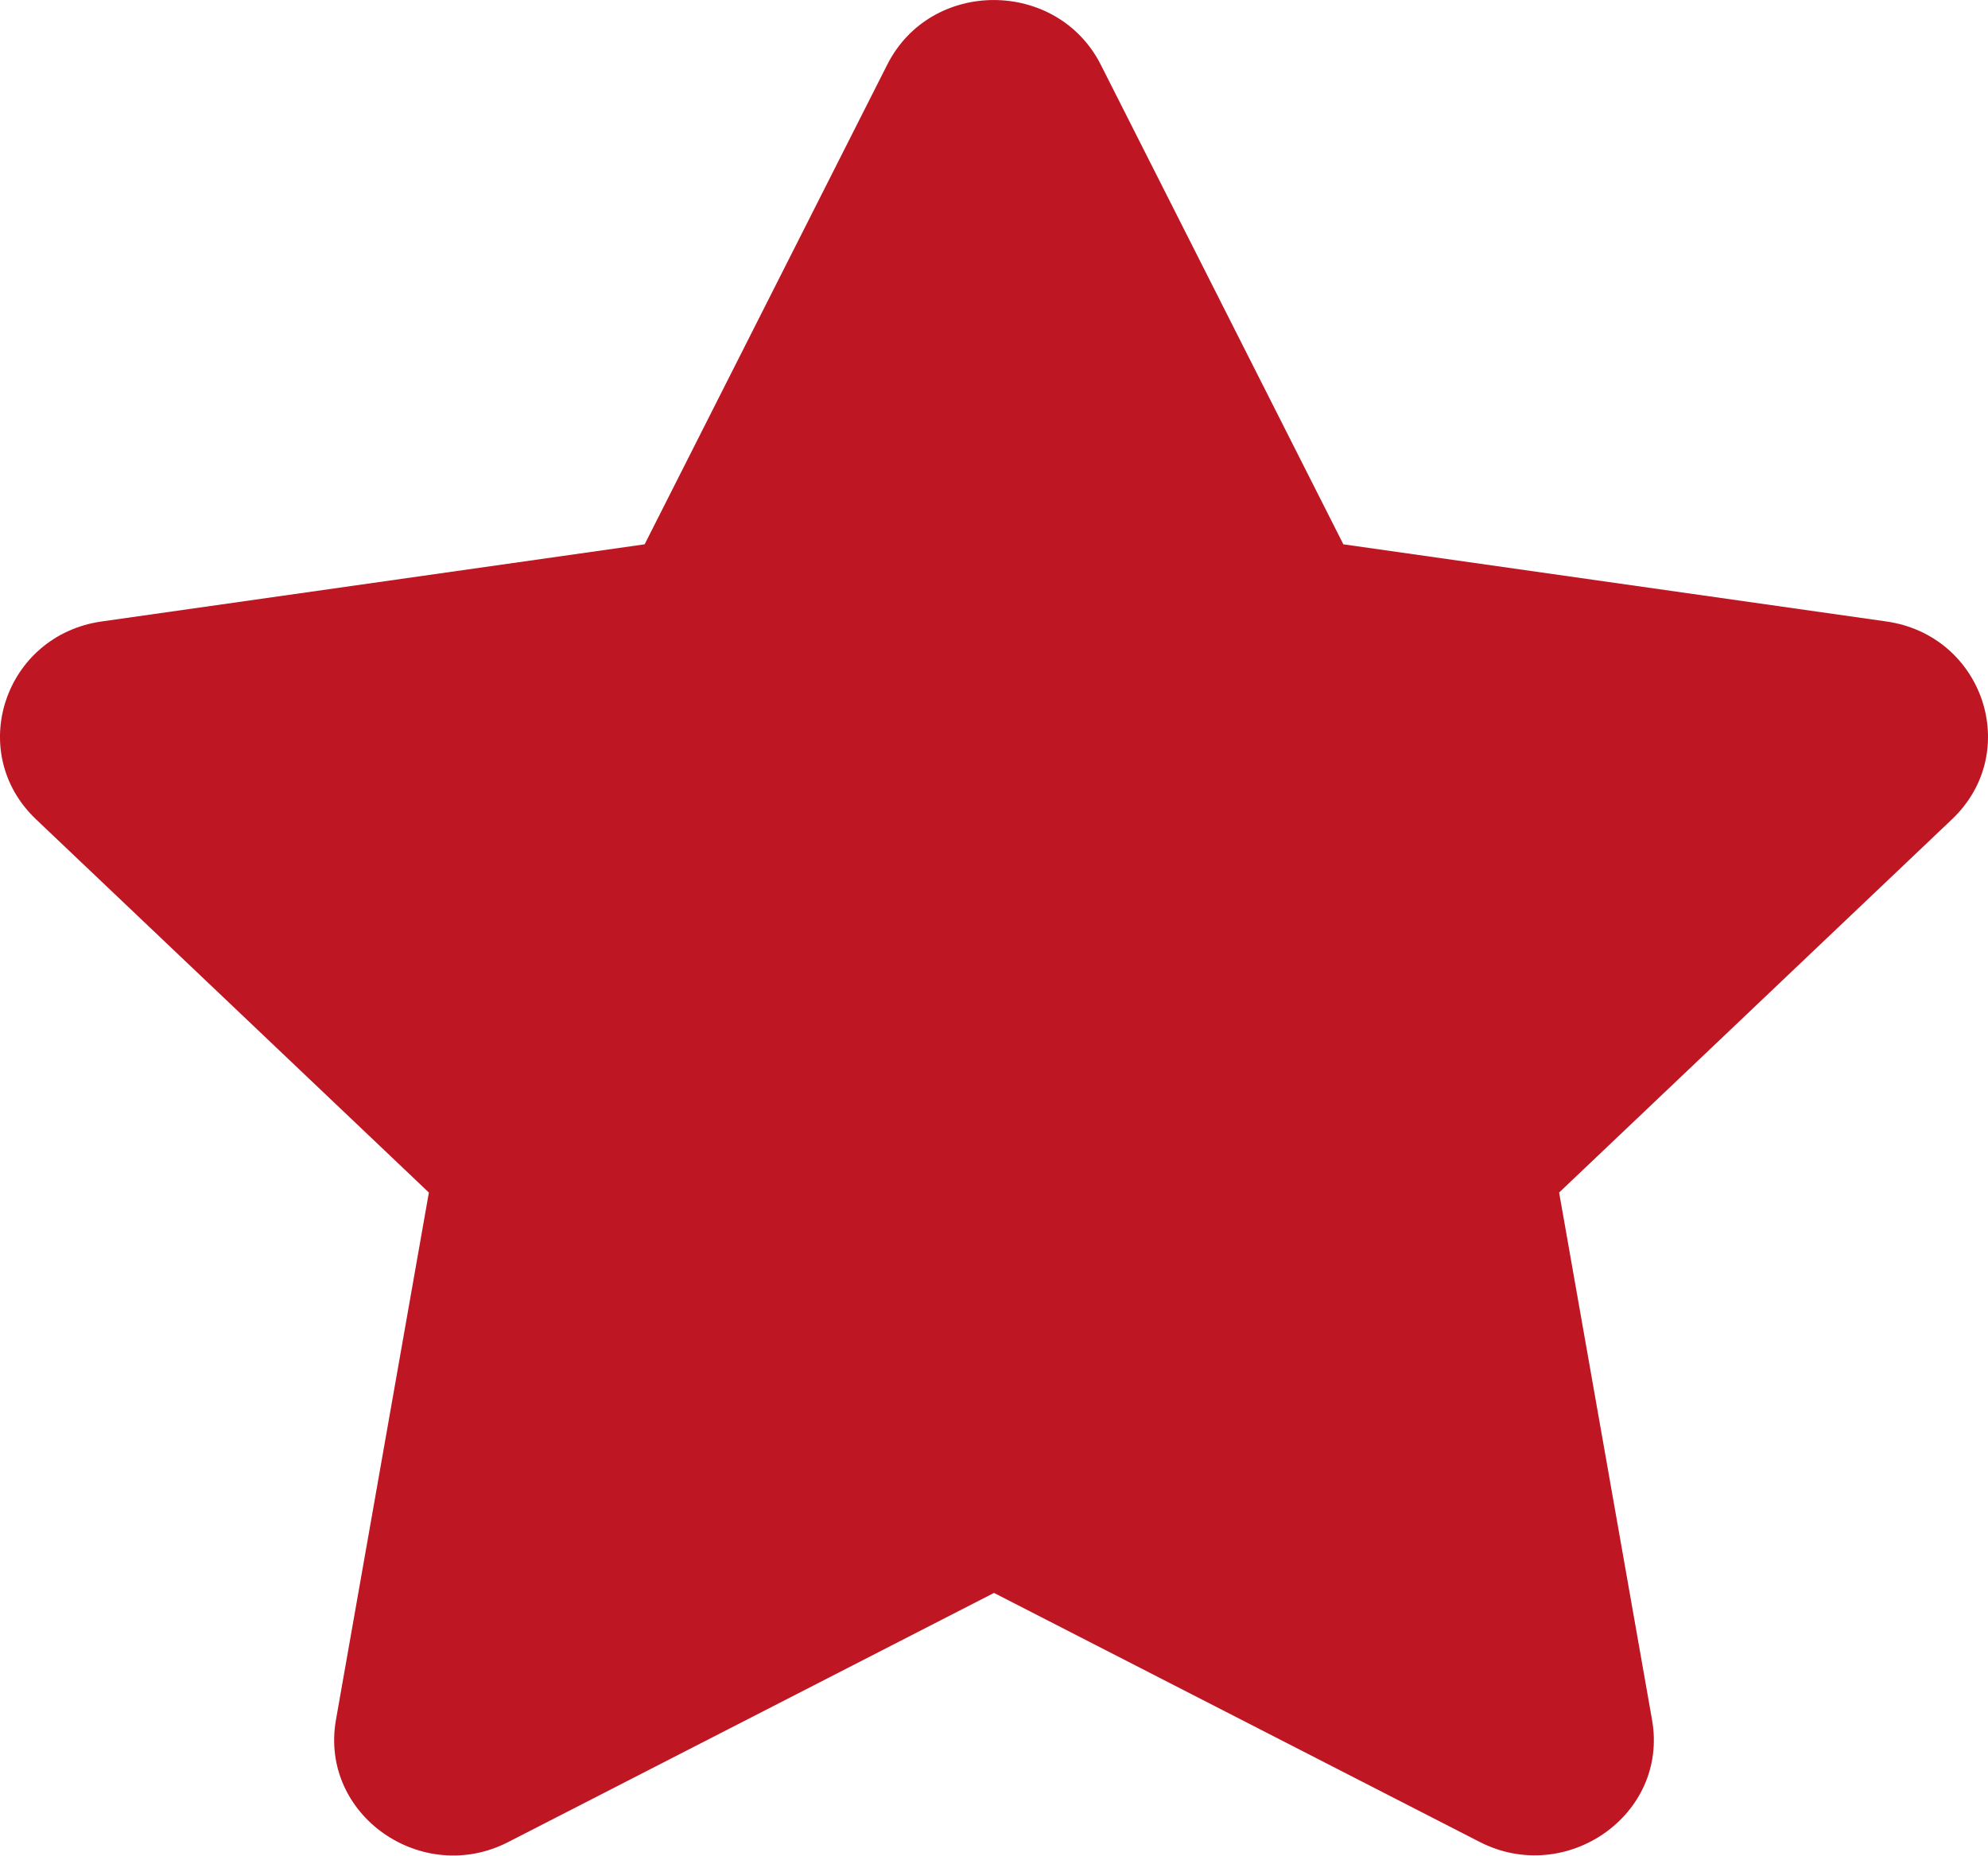
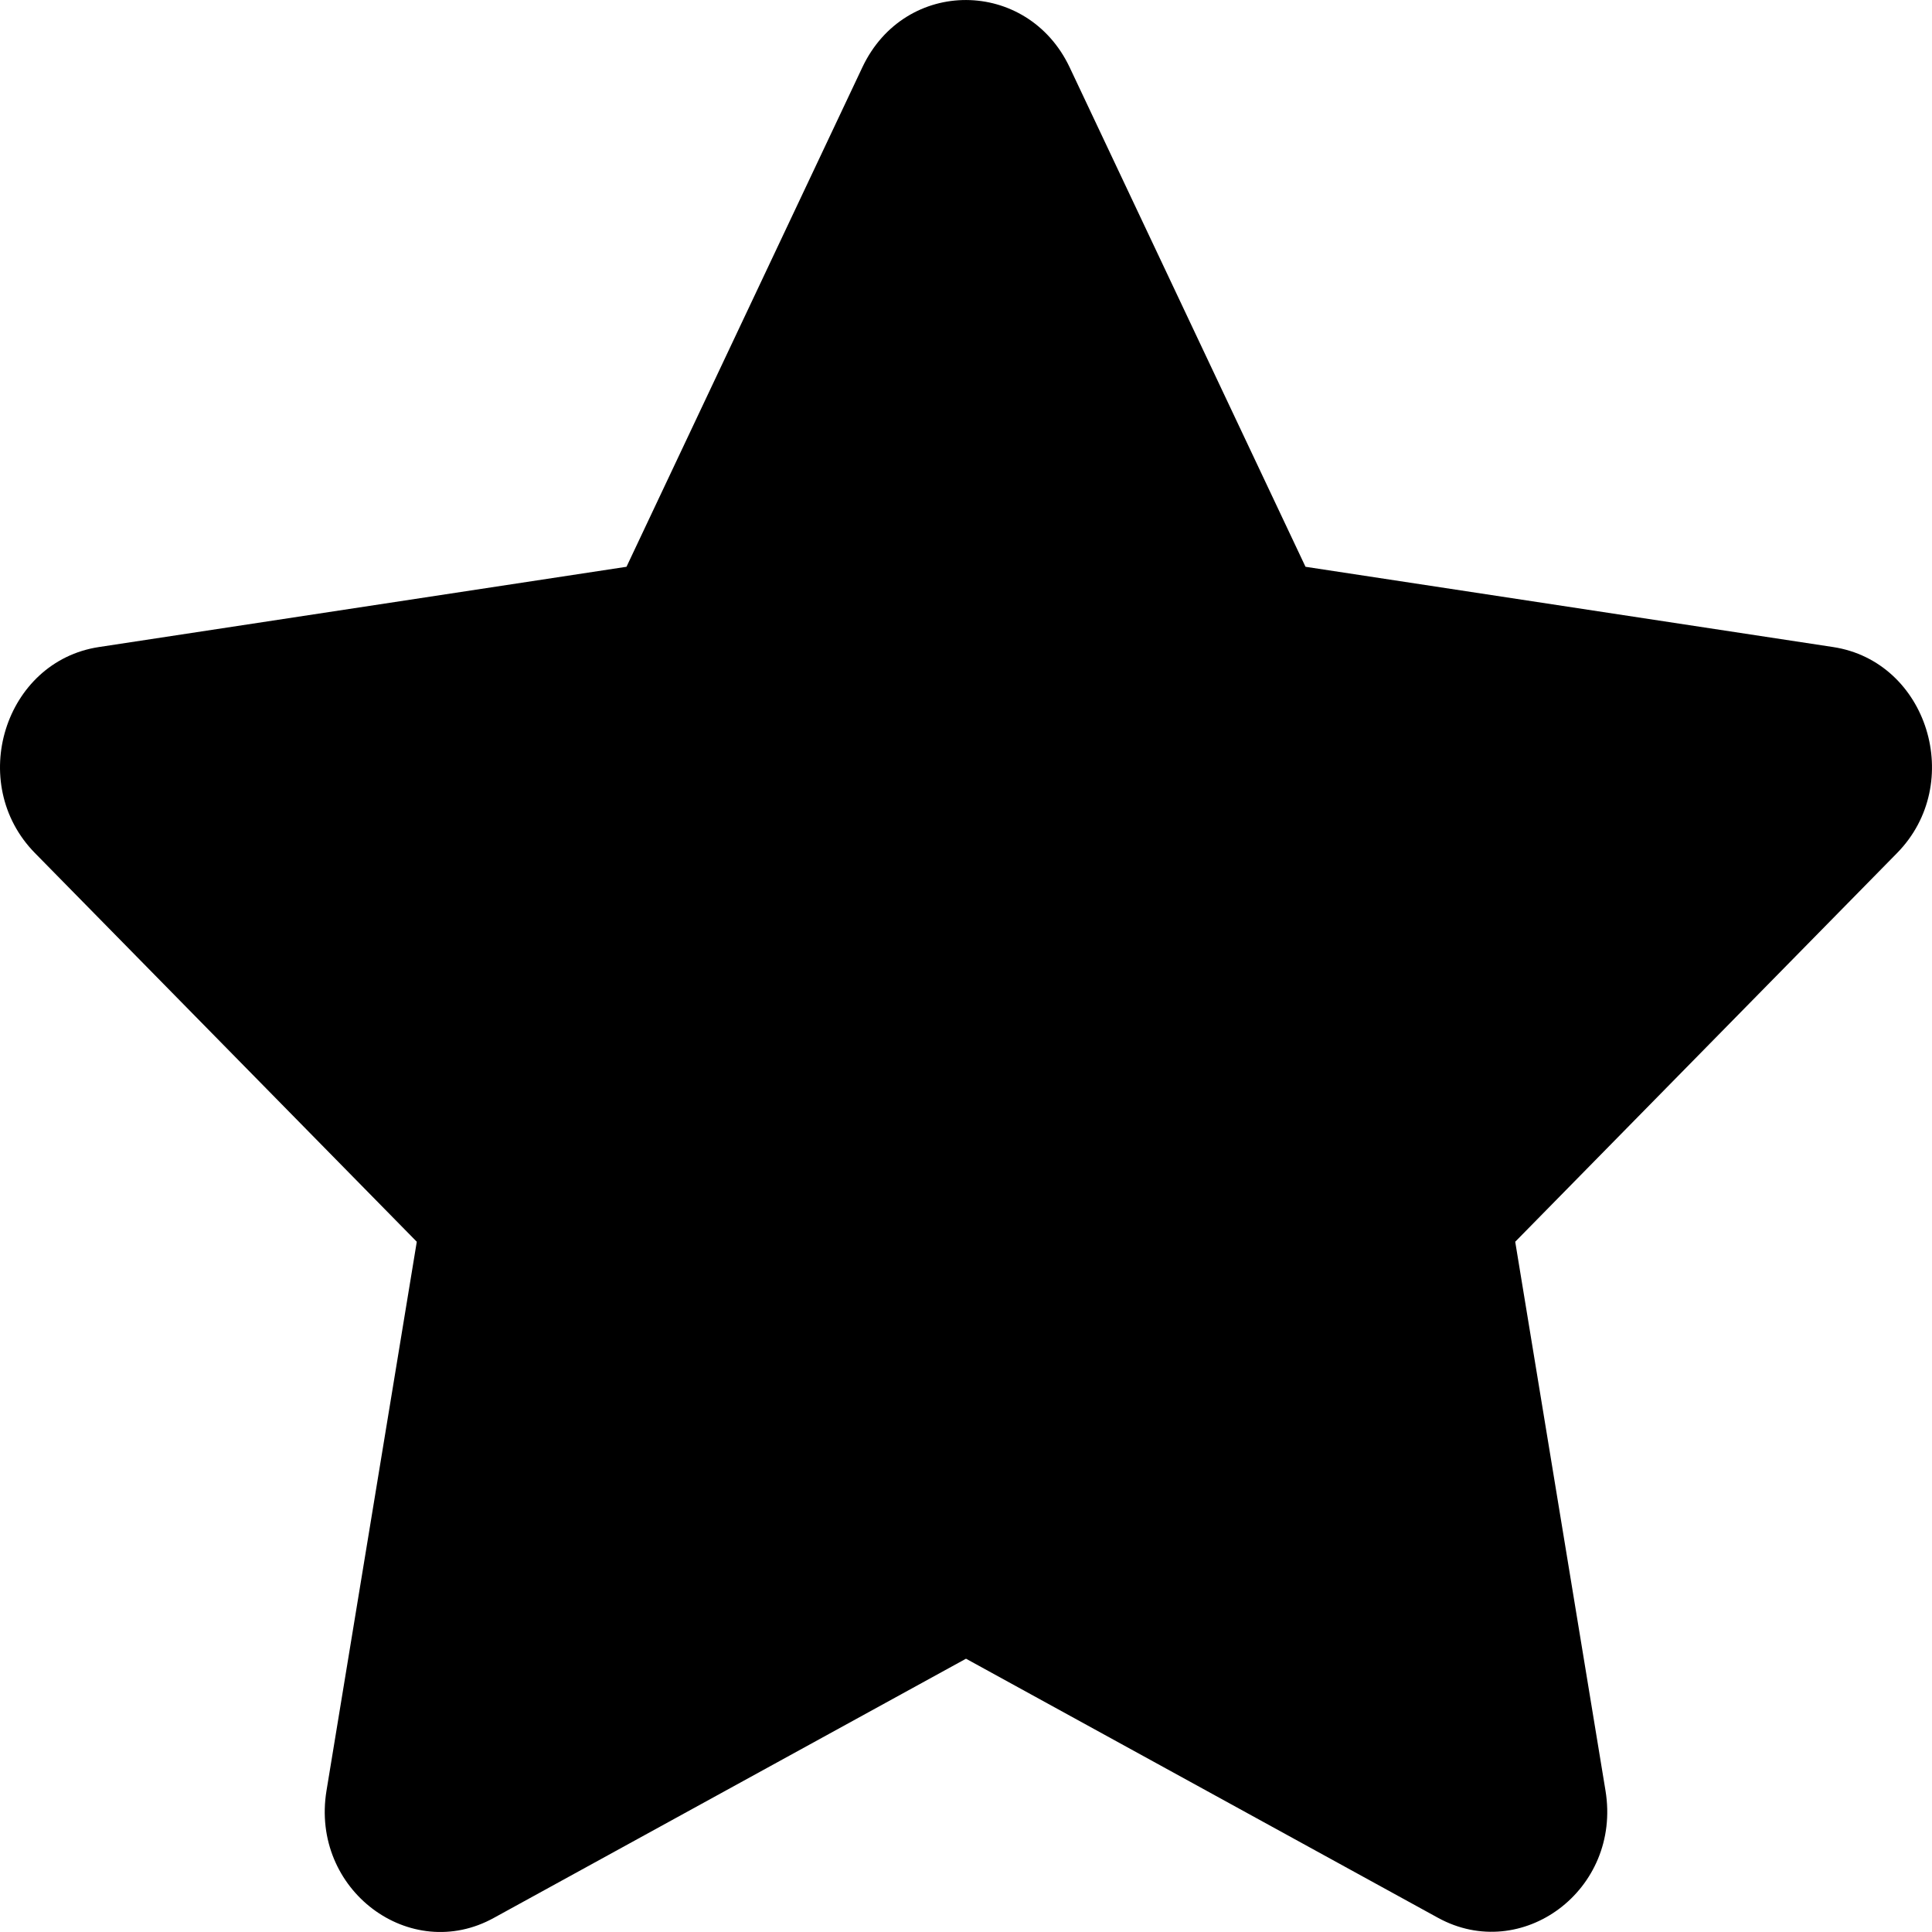
- <svg xmlns="http://www.w3.org/2000/svg" width="15" height="14" viewBox="0 0 15 14" fill="none">
-   <path d="M6.695 0.487L4.864 4.107L0.768 4.689C0.034 4.793 -0.261 5.676 0.272 6.182L3.236 8.998L2.535 12.976C2.408 13.695 3.185 14.234 3.836 13.898L7.5 12.019L11.165 13.898C11.815 14.231 12.592 13.695 12.465 12.976L11.764 8.998L14.728 6.182C15.261 5.676 14.966 4.793 14.232 4.689L10.136 4.107L8.305 0.487C7.977 -0.158 7.026 -0.166 6.695 0.487Z" fill="#BE1622" />
+ <svg width="11" height="11" viewBox="0 0 11 11">
+   <path d="M4.91 0.383L3.567 3.227L0.563 3.684C0.025 3.766 -0.191 4.46 0.199 4.857L2.373 7.07L1.859 10.195C1.766 10.761 2.336 11.184 2.813 10.919L5.5 9.444L8.187 10.919C8.664 11.181 9.234 10.761 9.141 10.195L8.627 7.07L10.801 4.857C11.191 4.46 10.975 3.766 10.437 3.684L7.433 3.227L6.09 0.383C5.85 -0.124 5.153 -0.131 4.91 0.383Z" fill="black" />
</svg>
